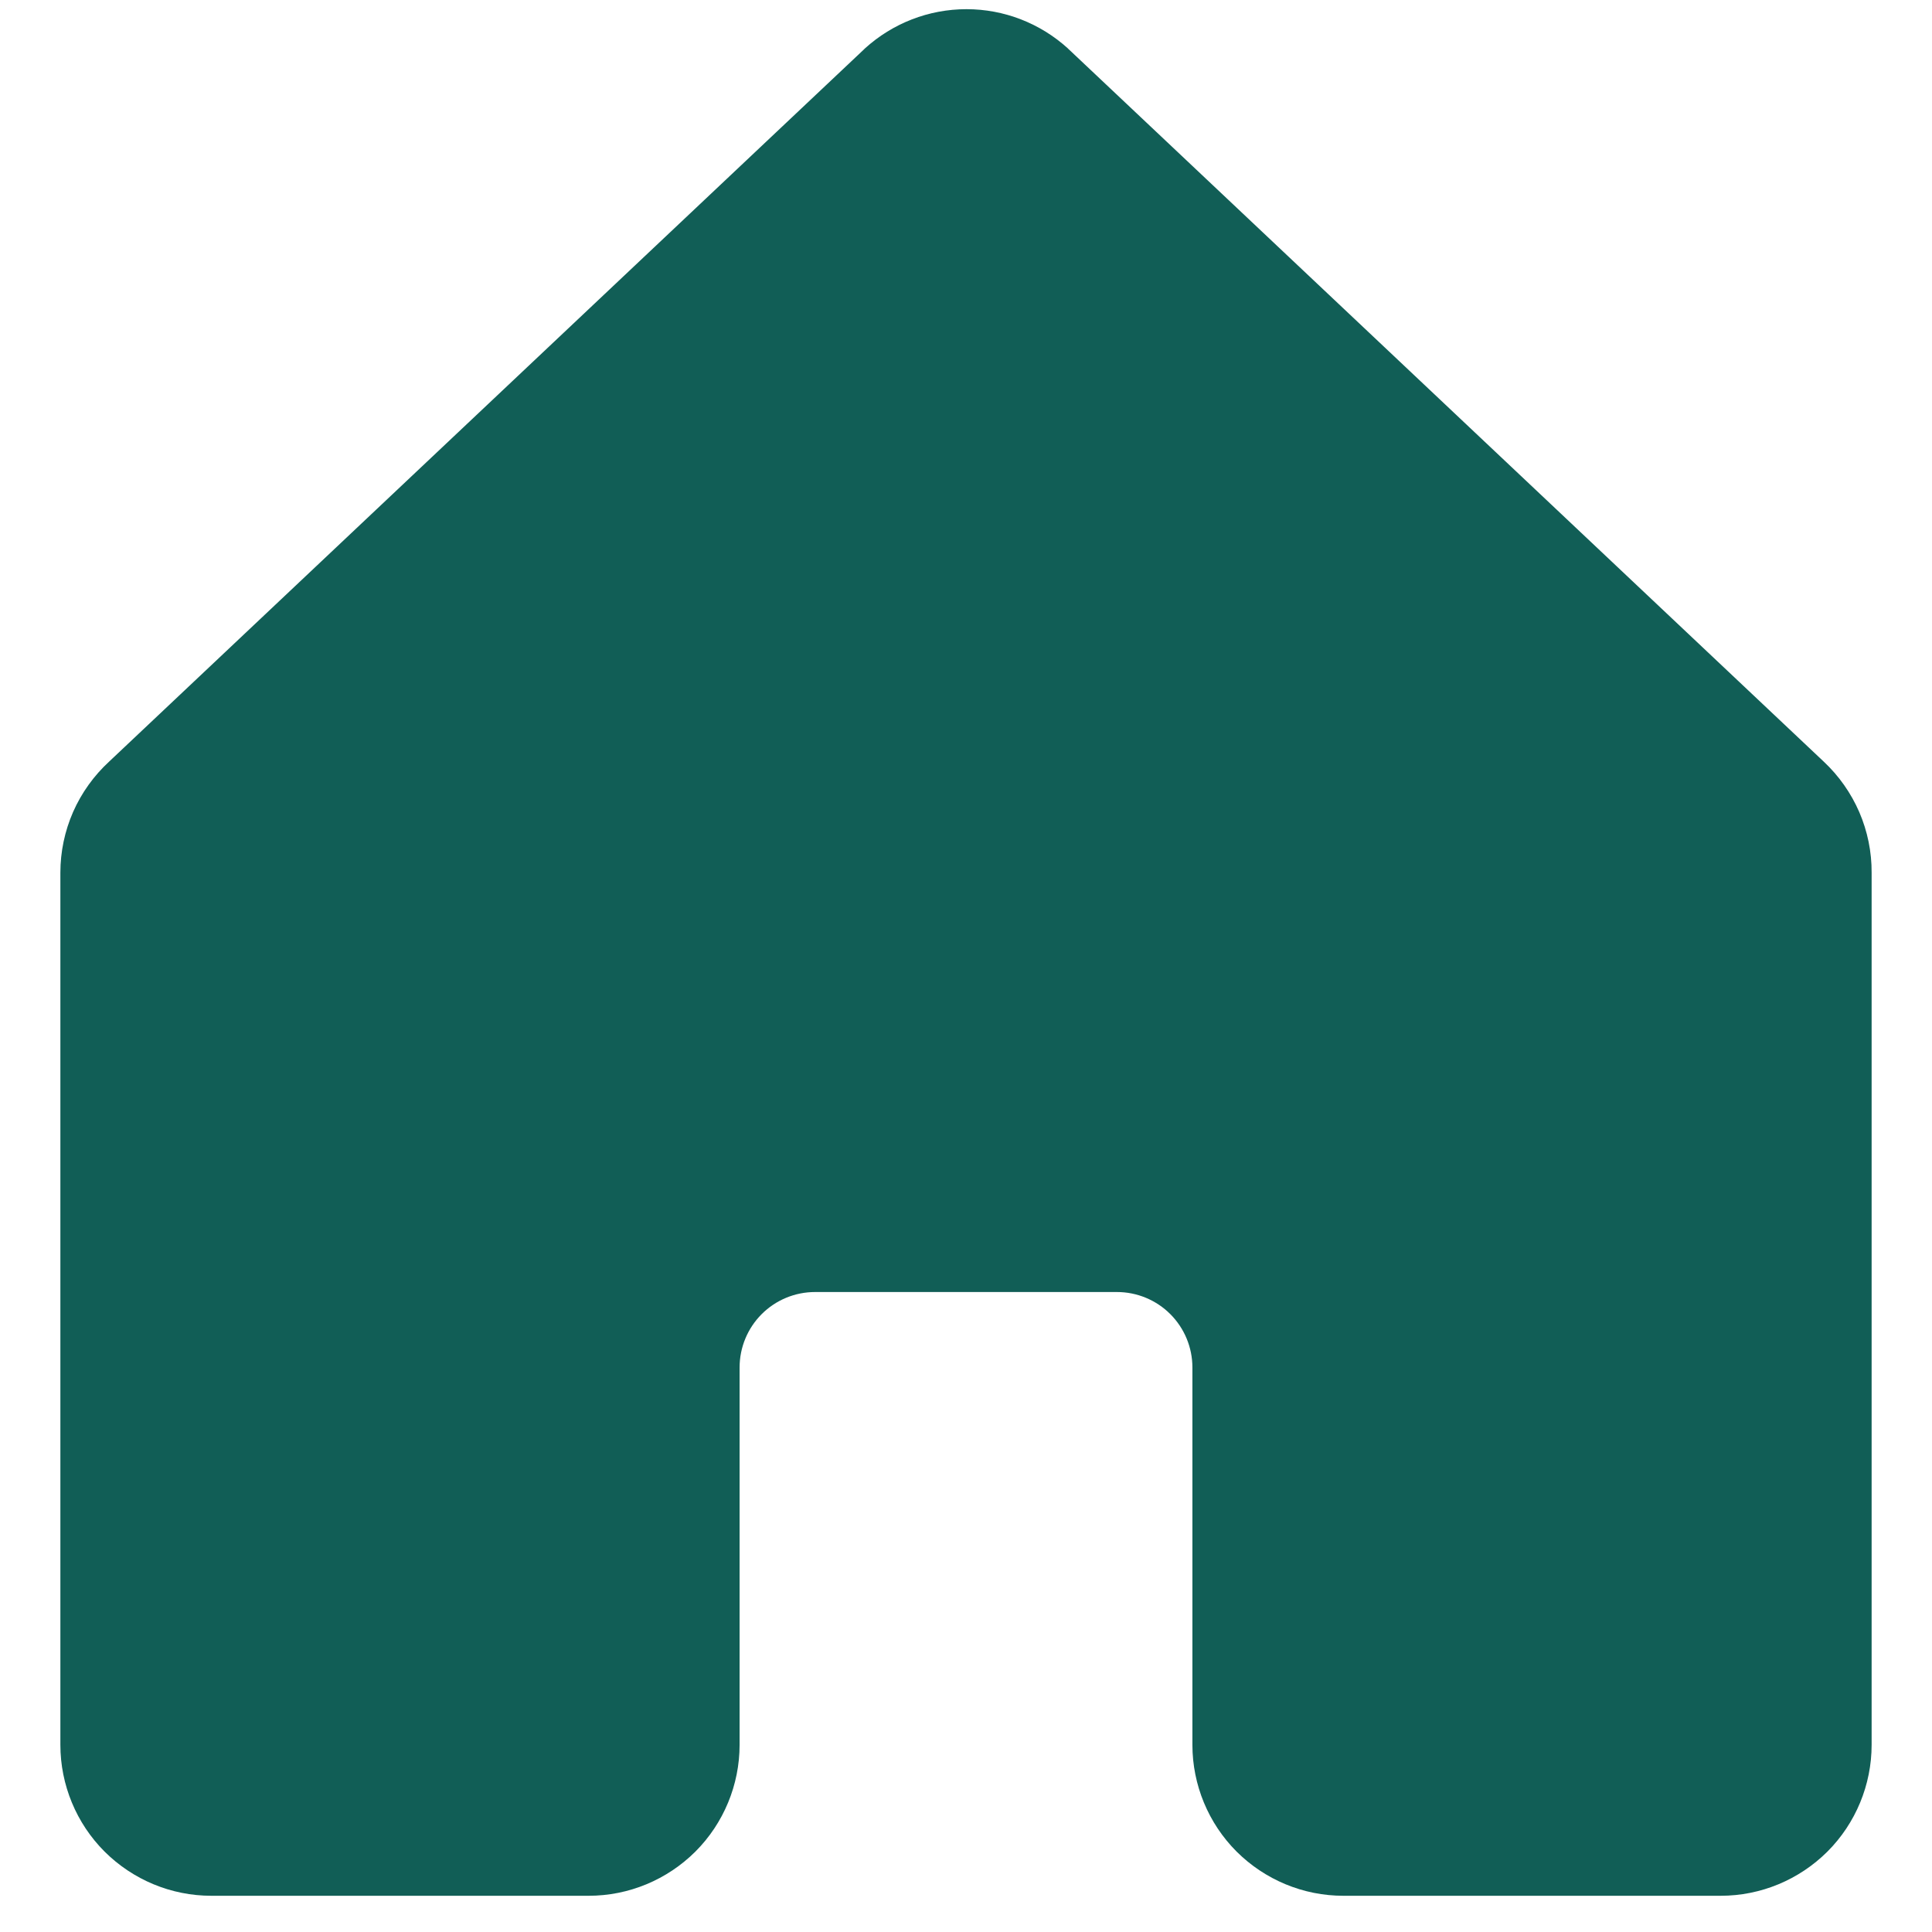
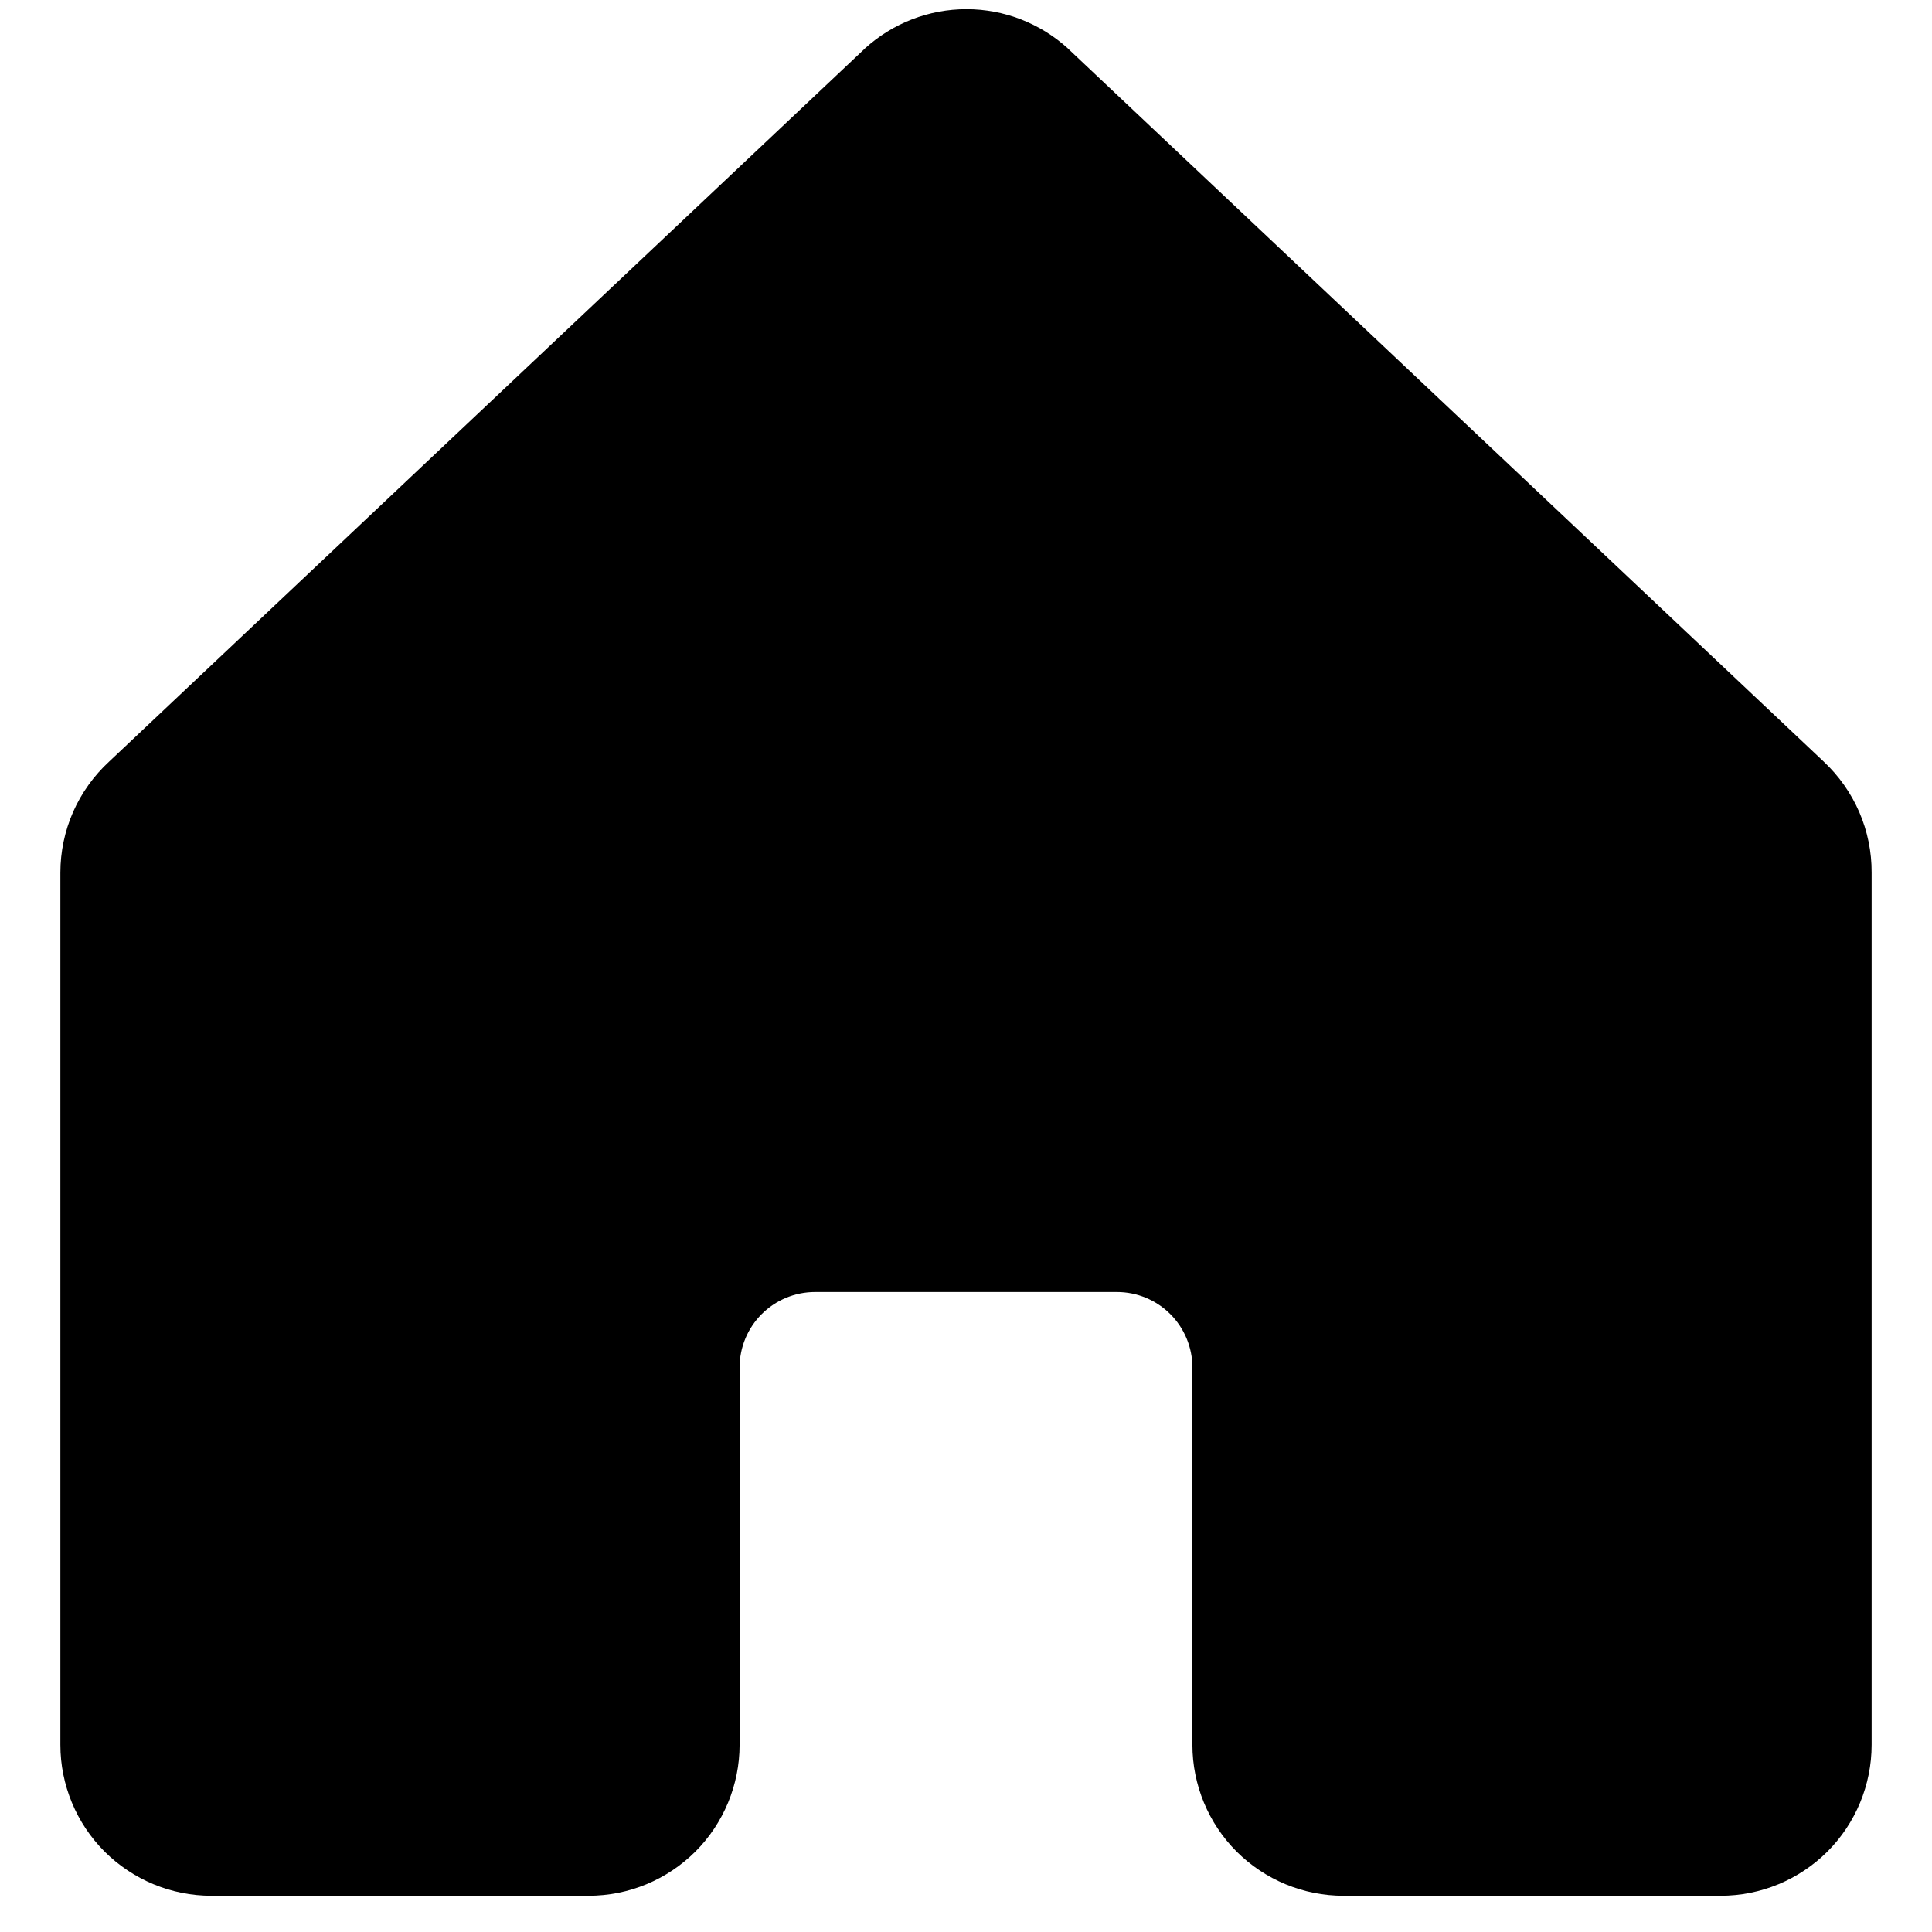
<svg xmlns="http://www.w3.org/2000/svg" width="16" height="16" viewBox="0 0 16 16" fill="none">
-   <path d="M15.5 7.227V14.45C15.5 14.781 15.368 15.1 15.134 15.334C14.899 15.568 14.582 15.7 14.25 15.7H11.125C10.793 15.7 10.476 15.568 10.241 15.334C10.007 15.1 9.875 14.781 9.875 14.45V11.325C9.875 11.159 9.809 11 9.692 10.883C9.575 10.766 9.416 10.7 9.25 10.7H6.75C6.584 10.7 6.425 10.766 6.308 10.883C6.191 11 6.125 11.159 6.125 11.325V14.45C6.125 14.781 5.993 15.1 5.759 15.334C5.524 15.568 5.207 15.7 4.875 15.7H1.75C1.418 15.7 1.101 15.568 0.866 15.334C0.632 15.1 0.5 14.781 0.5 14.45V7.227C0.5 7.054 0.536 6.883 0.605 6.725C0.675 6.566 0.777 6.424 0.904 6.307L7.154 0.41L7.162 0.402C7.393 0.192 7.692 0.076 8.004 0.076C8.315 0.076 8.614 0.192 8.845 0.402C8.847 0.405 8.85 0.408 8.853 0.41L15.103 6.307C15.229 6.425 15.329 6.567 15.398 6.726C15.466 6.884 15.501 7.055 15.5 7.227Z" fill="#115E56" />
+   <path d="M15.5 7.227V14.45C15.5 14.781 15.368 15.1 15.134 15.334C14.899 15.568 14.582 15.7 14.25 15.7H11.125C10.793 15.7 10.476 15.568 10.241 15.334C10.007 15.1 9.875 14.781 9.875 14.45V11.325C9.875 11.159 9.809 11 9.692 10.883C9.575 10.766 9.416 10.7 9.25 10.7H6.75C6.584 10.7 6.425 10.766 6.308 10.883C6.191 11 6.125 11.159 6.125 11.325V14.45C6.125 14.781 5.993 15.1 5.759 15.334C5.524 15.568 5.207 15.7 4.875 15.7H1.75C1.418 15.7 1.101 15.568 0.866 15.334C0.632 15.1 0.5 14.781 0.5 14.45V7.227C0.5 7.054 0.536 6.883 0.605 6.725C0.675 6.566 0.777 6.424 0.904 6.307L7.154 0.41L7.162 0.402C7.393 0.192 7.692 0.076 8.004 0.076C8.315 0.076 8.614 0.192 8.845 0.402C8.847 0.405 8.85 0.408 8.853 0.41L15.103 6.307C15.229 6.425 15.329 6.567 15.398 6.726C15.466 6.884 15.501 7.055 15.5 7.227Z" fill="currentColor" />
</svg>
